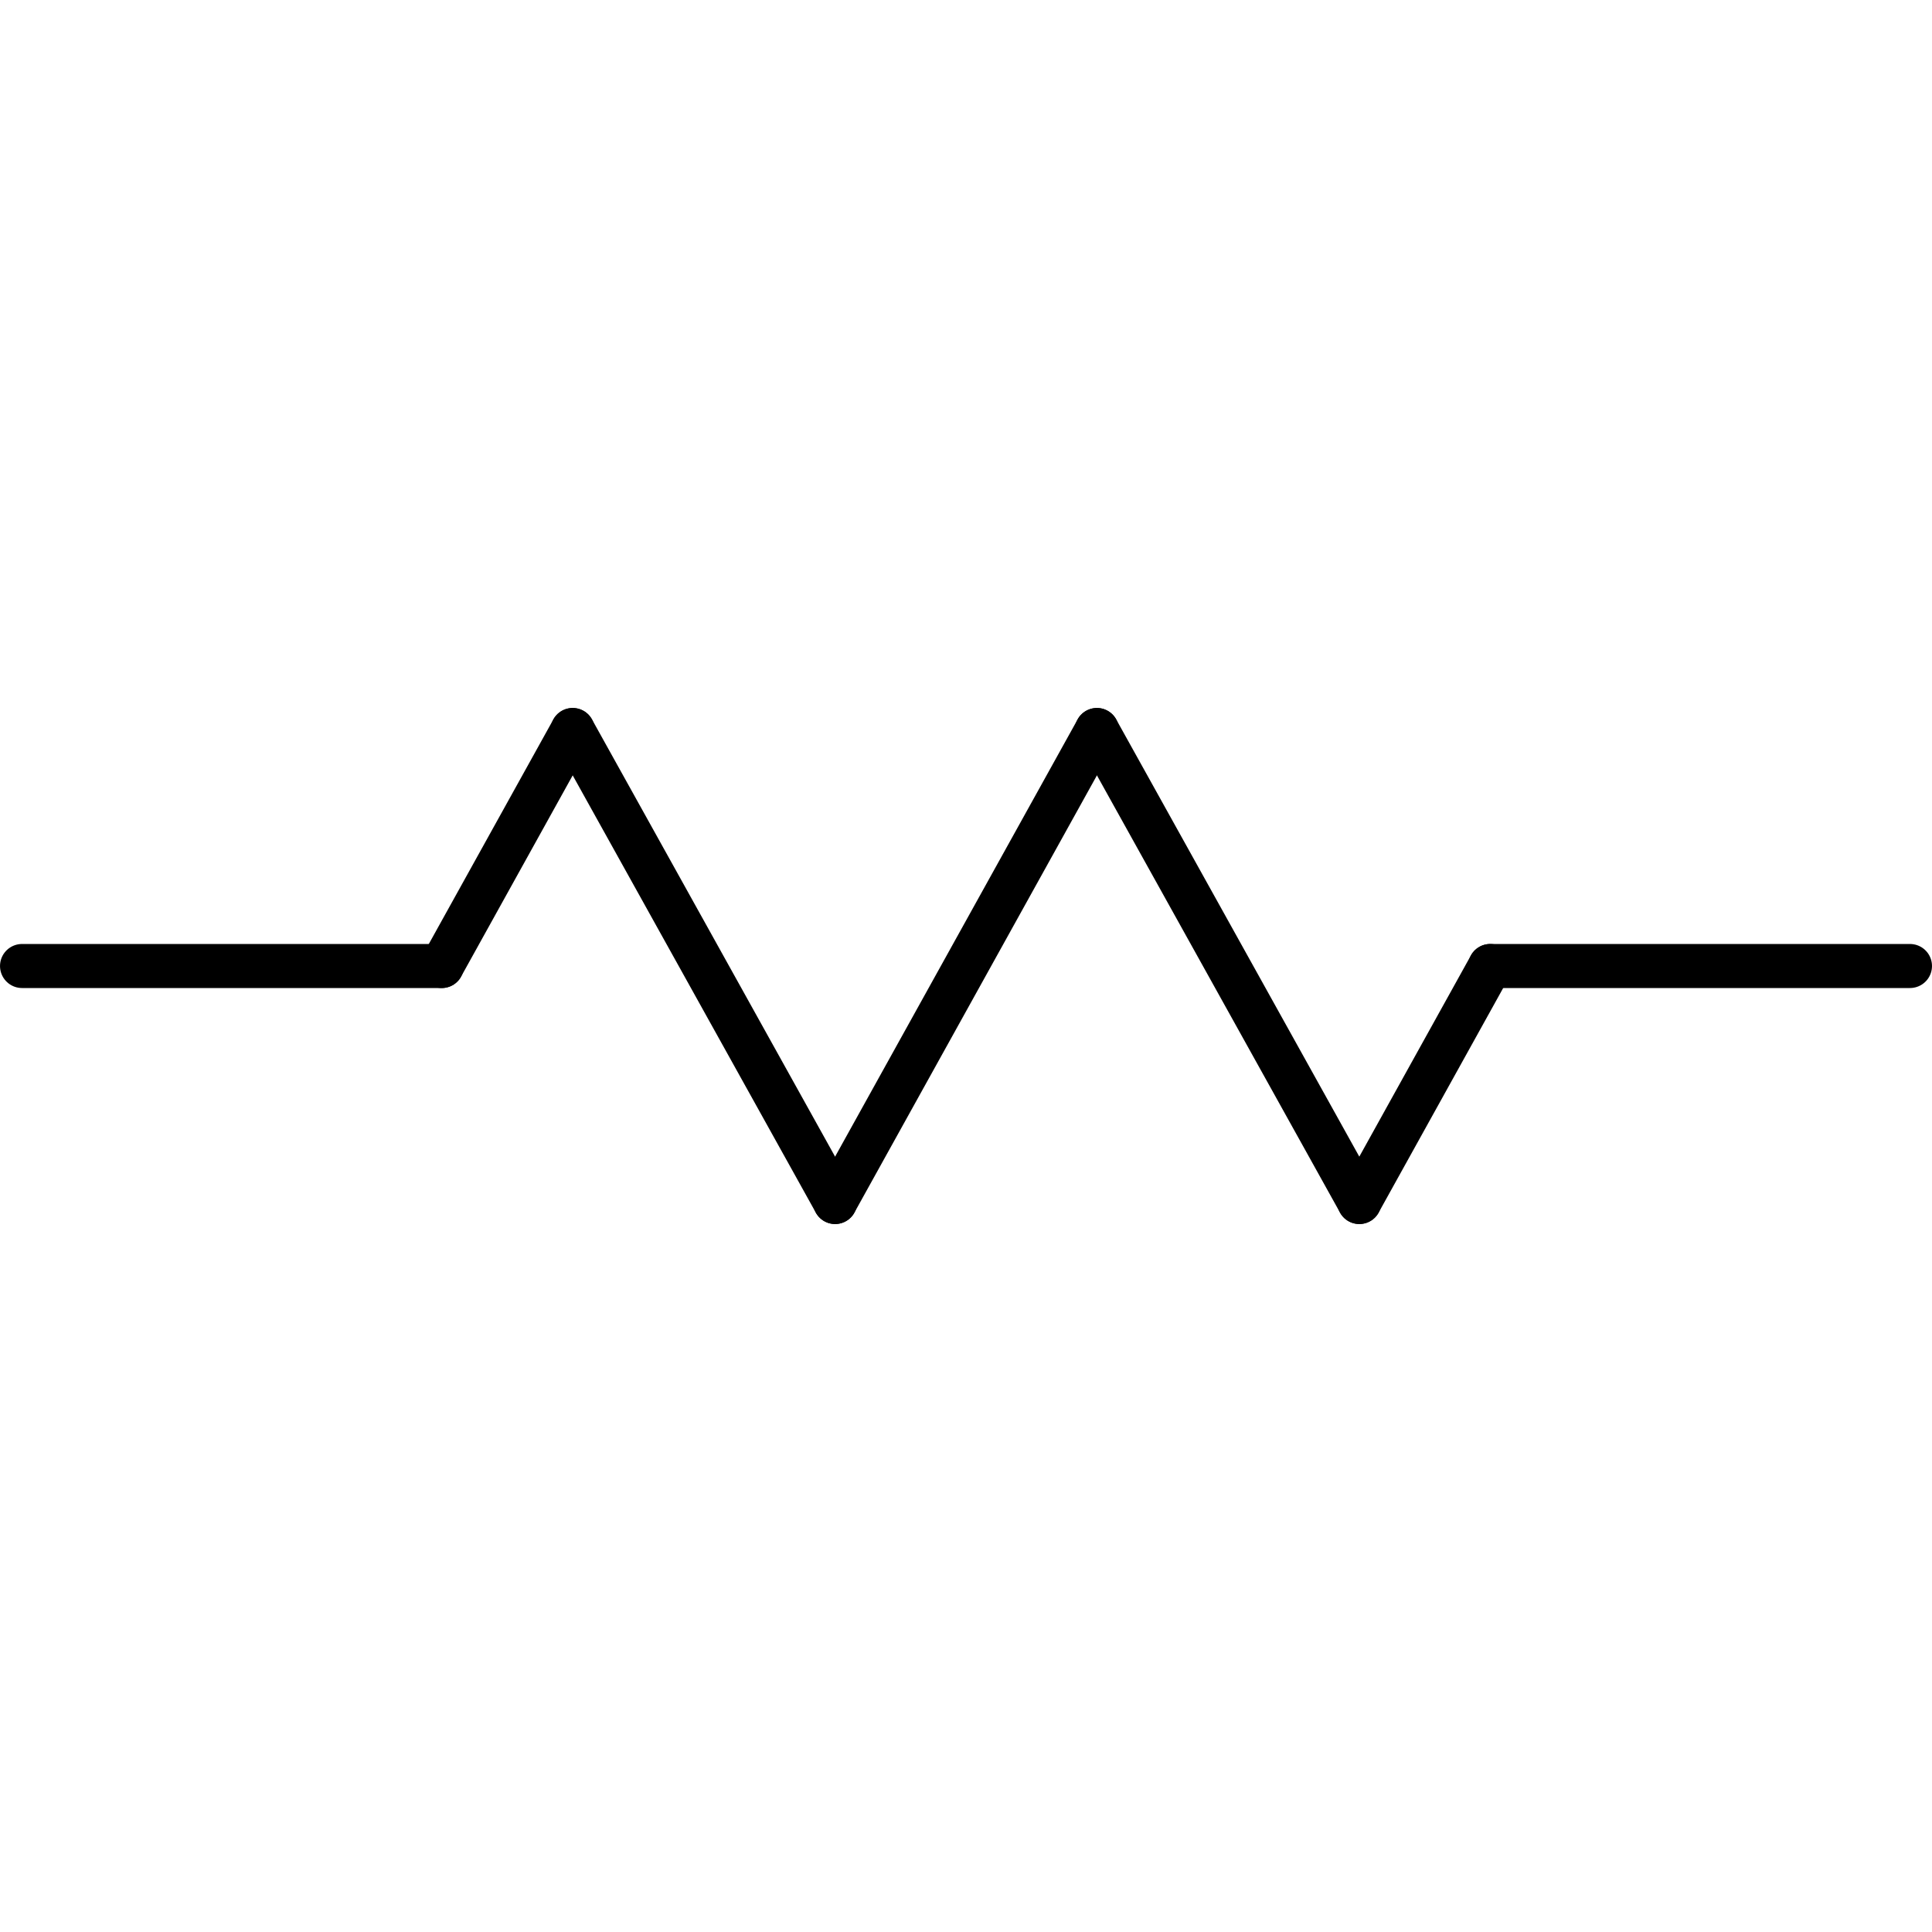
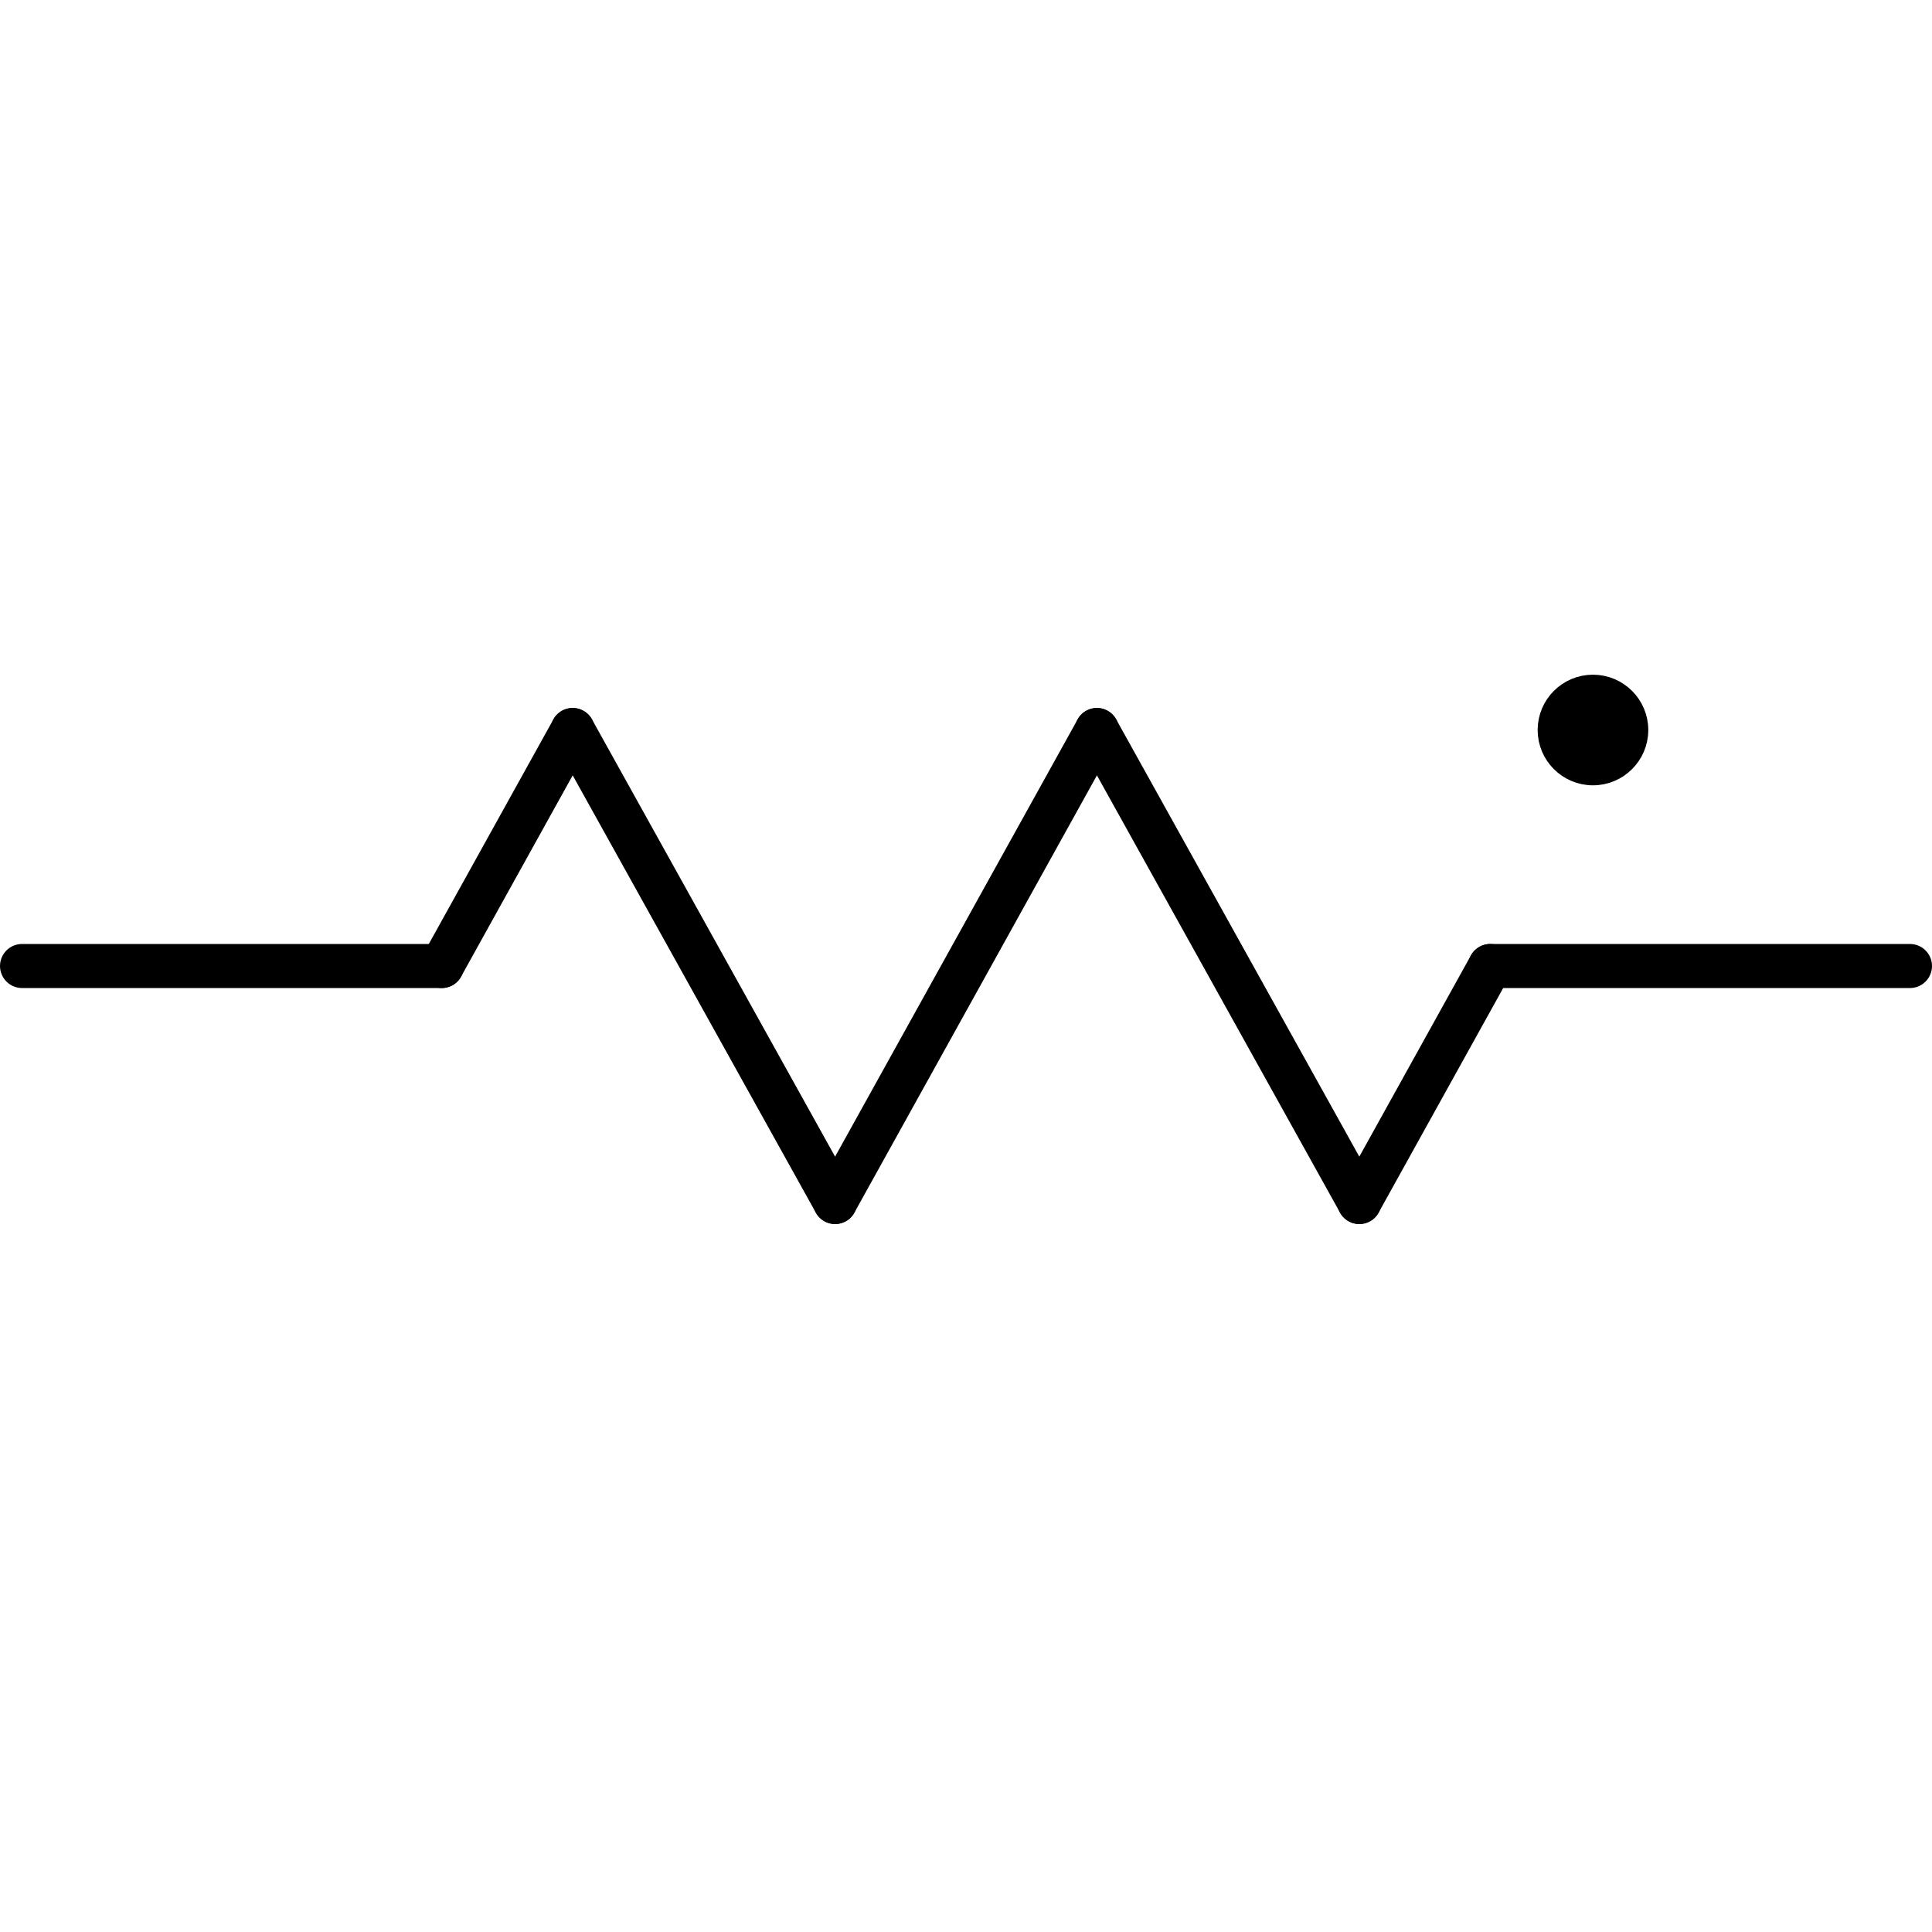
<svg xmlns="http://www.w3.org/2000/svg" version="1.1" id="svg434" xml:space="preserve" width="64" height="64" viewBox="0 0 87.324 85.333">
  <defs id="defs438">
    <clipPath clipPathUnits="userSpaceOnUse" id="clipPath450">
      <path d="M 0,64 H 65.493 V 0 H 0 Z" id="path448" />
    </clipPath>
  </defs>
  <g id="g442" transform="matrix(1.333333,0,0,-1.333333,0,85.33333)">
    <g id="g444">
      <g id="g446" clip-path="url(#clipPath450)">
        <g id="g452" transform="translate(50.5173,32)">
          <path d="M 0,0 H 14.229" style="fill:none;stroke:#000000;stroke-width:1.493;stroke-linecap:round;stroke-linejoin:round;stroke-miterlimit:22.926;stroke-dasharray:none;stroke-opacity:1" id="path454" />
        </g>
        <g id="g456" transform="translate(14.976,32)">
          <path d="M 0,0 H -14.229" style="fill:none;stroke:#000000;stroke-width:1.493;stroke-linecap:round;stroke-linejoin:round;stroke-miterlimit:22.926;stroke-dasharray:none;stroke-opacity:1" id="path458" />
        </g>
      </g>
    </g>
    <g id="g460" transform="translate(14.976,32)">
      <path d="M 0,0 4.437,8" style="fill:none;stroke:#000000;stroke-width:1.493;stroke-linecap:round;stroke-linejoin:round;stroke-miterlimit:22.926;stroke-dasharray:none;stroke-opacity:1" id="path462" />
    </g>
    <g id="g464" transform="translate(19.4133,40)">
      <path d="M 0,0 8.896,-16" style="fill:none;stroke:#000000;stroke-width:1.493;stroke-linecap:round;stroke-linejoin:round;stroke-miterlimit:22.926;stroke-dasharray:none;stroke-opacity:1" id="path466" />
    </g>
    <g id="g468" transform="translate(28.3093,24)">
      <path d="M 0,0 8.875,16" style="fill:none;stroke:#000000;stroke-width:1.493;stroke-linecap:round;stroke-linejoin:round;stroke-miterlimit:22.926;stroke-dasharray:none;stroke-opacity:1" id="path470" />
    </g>
    <g id="g472" transform="translate(37.184,40)">
      <path d="M 0,0 8.896,-16" style="fill:none;stroke:#000000;stroke-width:1.493;stroke-linecap:round;stroke-linejoin:round;stroke-miterlimit:22.926;stroke-dasharray:none;stroke-opacity:1" id="path474" />
    </g>
    <g id="g476" transform="translate(46.08,24)">
      <path d="M 0,0 4.437,8" style="fill:none;stroke:#000000;stroke-width:1.493;stroke-linecap:round;stroke-linejoin:round;stroke-miterlimit:22.926;stroke-dasharray:none;stroke-opacity:1" id="path478" />
    </g>
  </g>
+   <circle cx="72" cy="32" r="2" stroke="black" stroke-width="1" fill="black" />
</svg>
